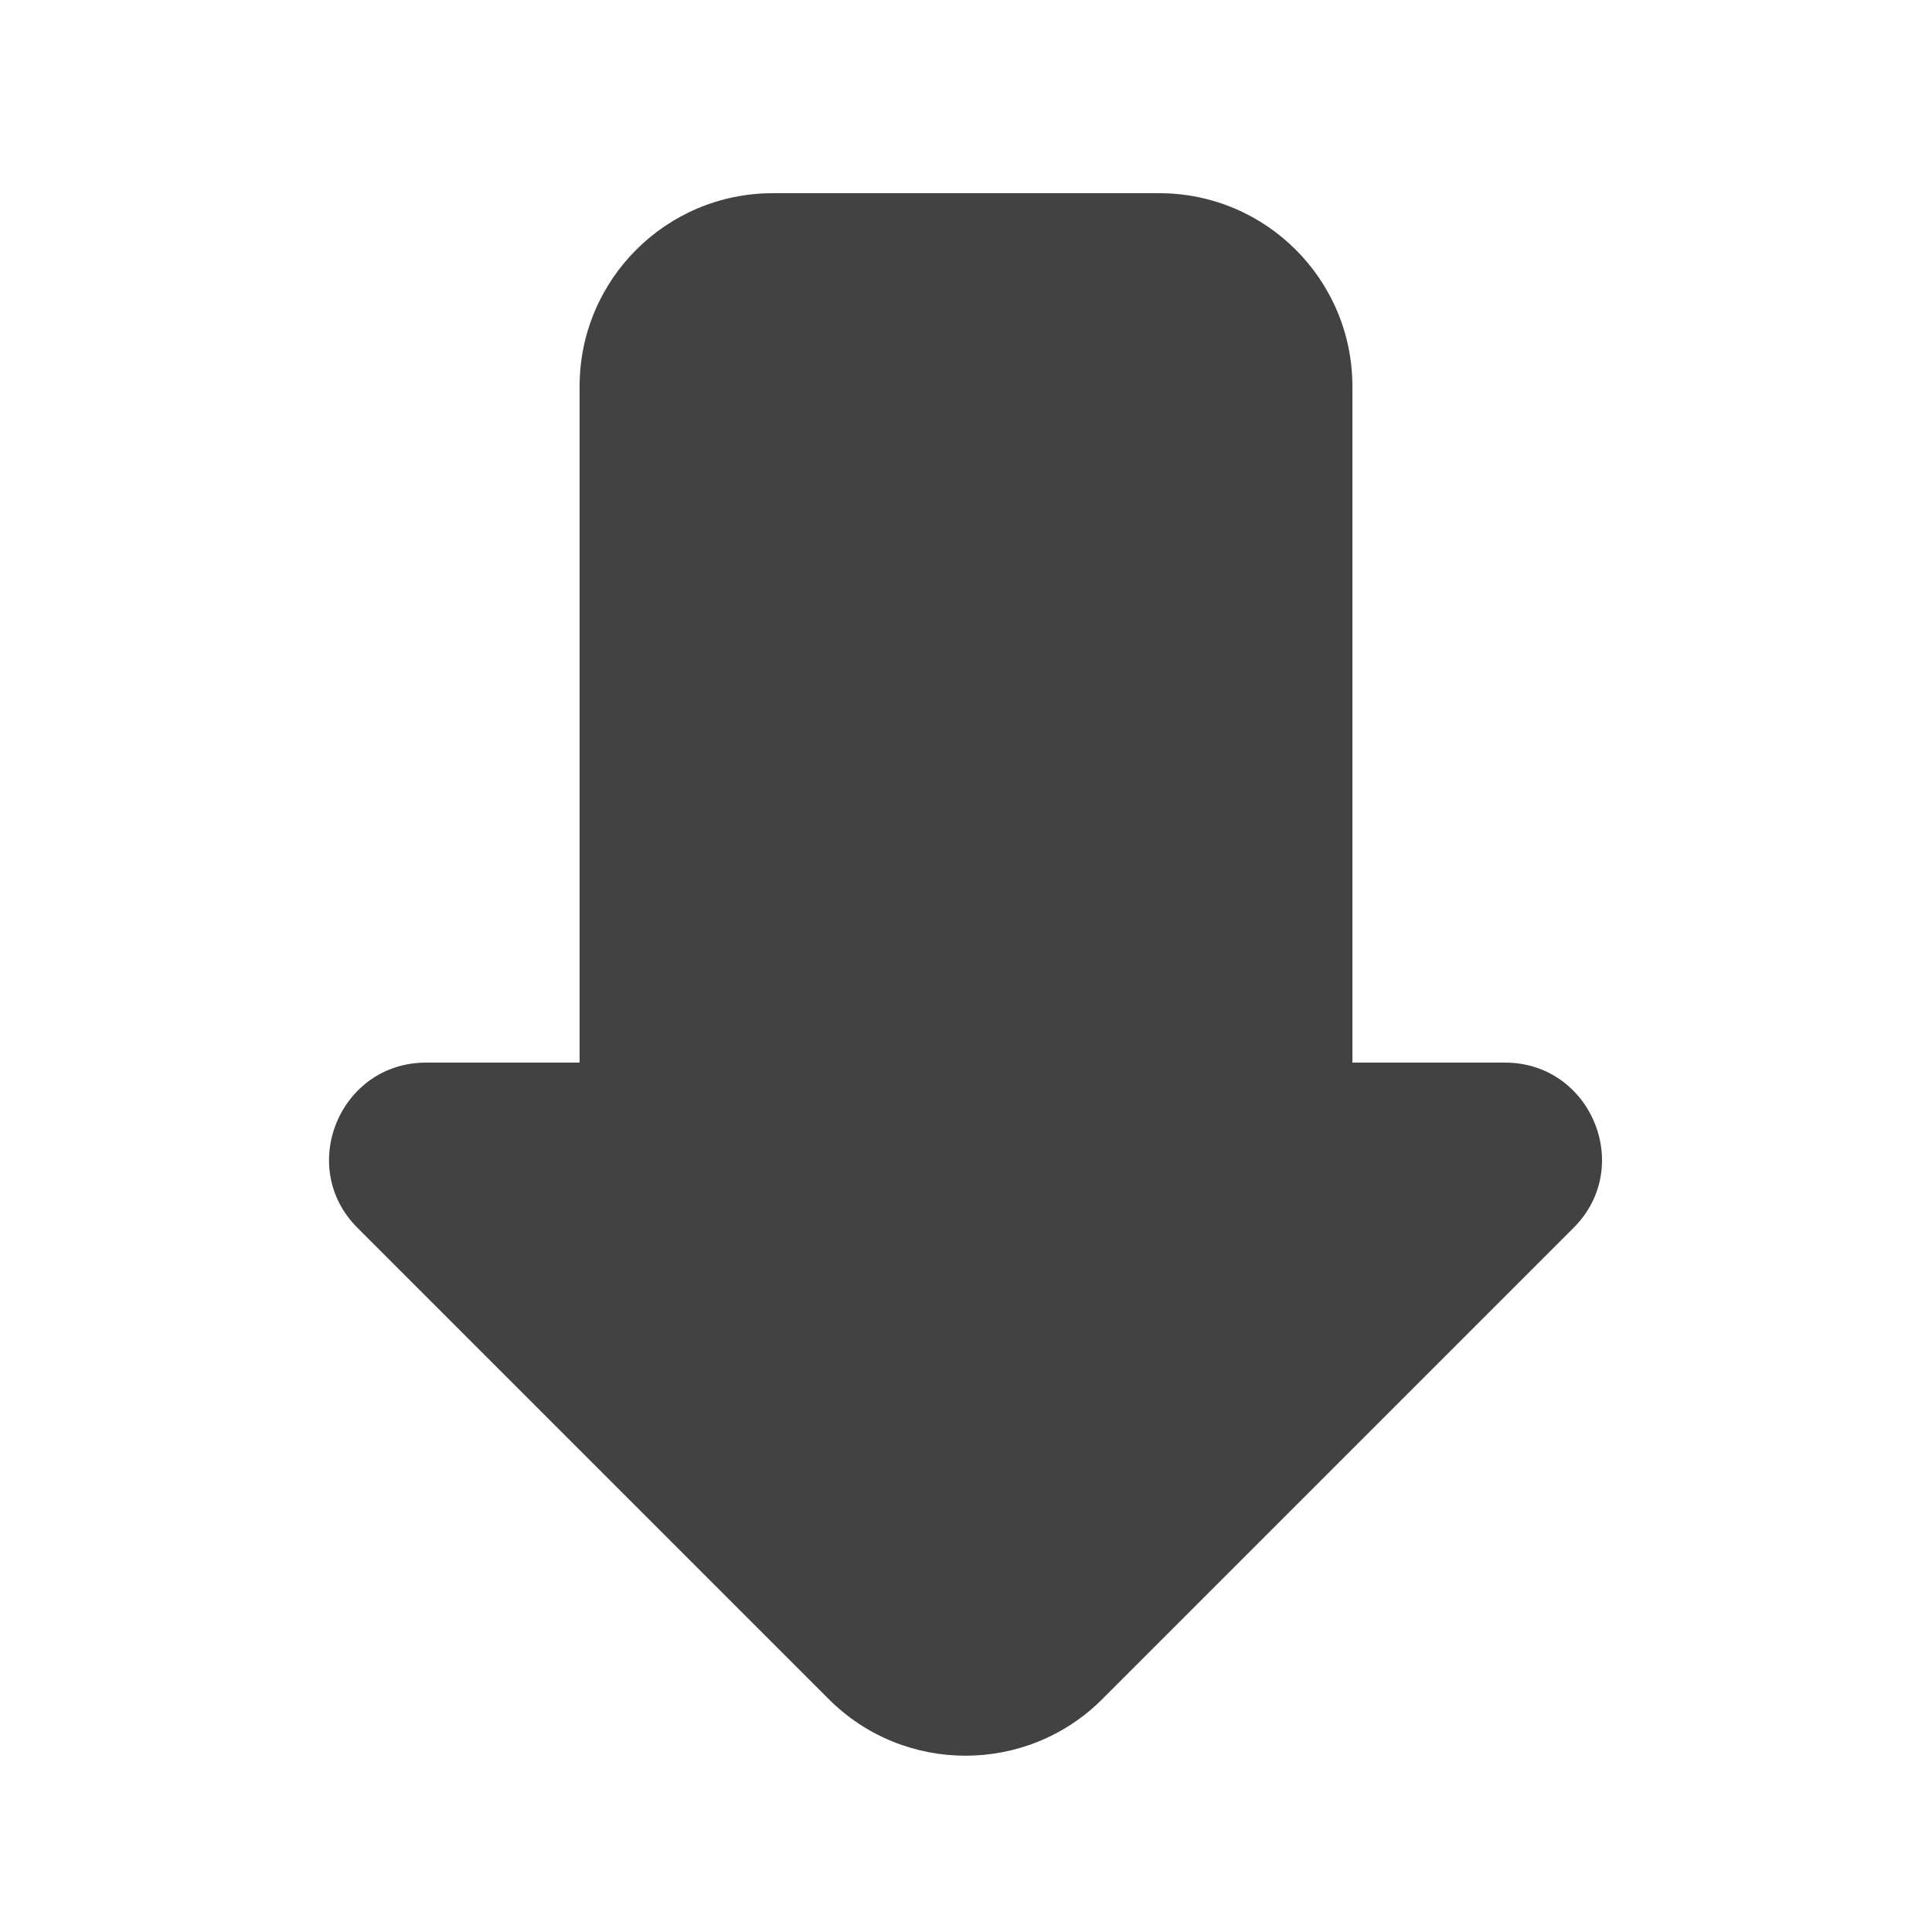
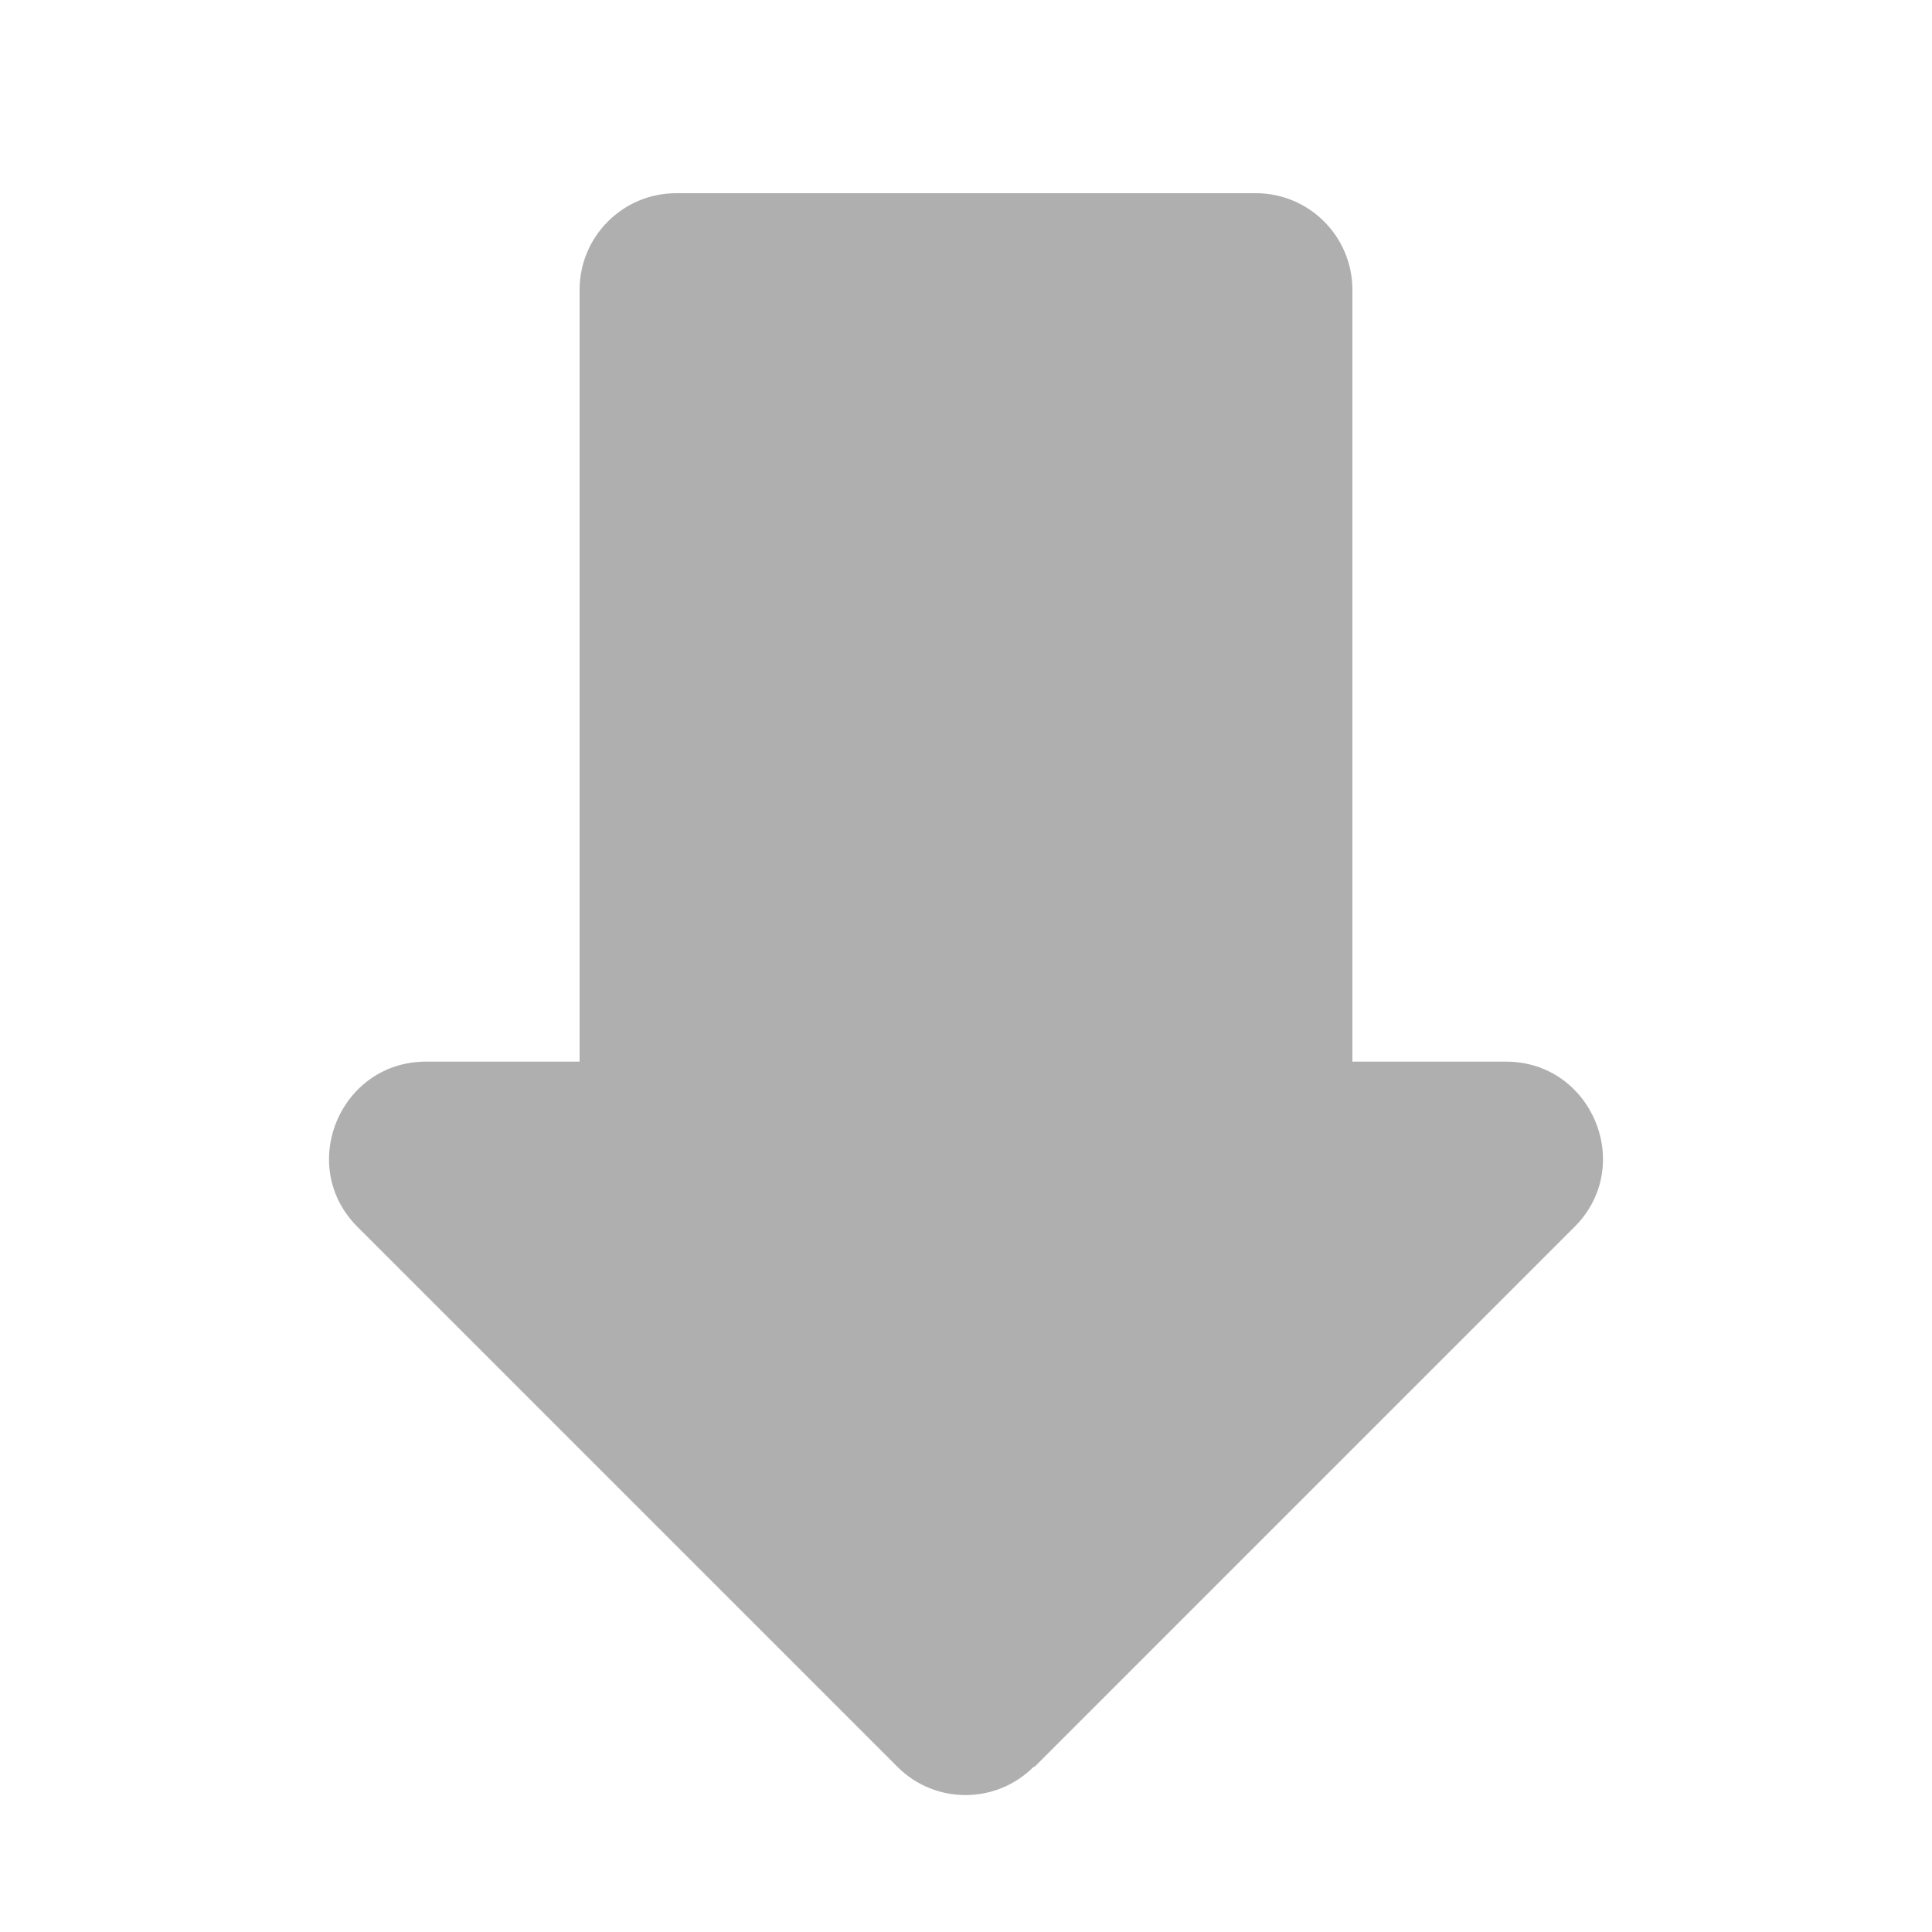
- <svg xmlns="http://www.w3.org/2000/svg" id="uuid-882a547a-9ad1-40bc-98e8-e25bd5a04b51" data-name="레이어 1" viewBox="0 0 20 20">
+ <svg xmlns="http://www.w3.org/2000/svg" id="uuid-aaf2dfc2-f7e3-4156-b4aa-768783b01f05" data-name="레이어 1" viewBox="0 0 20 20">
  <defs>
    <style>
-       .uuid-b7ded31c-0212-40e7-9bb5-03405631874d {
-         fill: #424242;
+       .uuid-598a9255-7545-4972-b453-f67d79fb5443 {
+         fill: #afafaf;
        stroke-width: 0px;
      }
    </style>
  </defs>
-   <rect class="uuid-b7ded31c-0212-40e7-9bb5-03405631874d" x="6" y="2" width="8" height="11" rx="2" ry="2" />
-   <path class="uuid-b7ded31c-0212-40e7-9bb5-03405631874d" d="M11.41,17.59l4.88-4.88c.63-.63.18-1.71-.71-1.71H4.41c-.89,0-1.34,1.08-.71,1.71l4.88,4.88c.78.78,2.05.78,2.83,0Z" />
+   <rect class="uuid-598a9255-7545-4972-b453-f67d79fb5443" x="6" y="2" width="8" height="11" rx="1" ry="1" />
+   <path class="uuid-598a9255-7545-4972-b453-f67d79fb5443" d="M10.71,18.29l5.59-5.59c.63-.63.18-1.71-.71-1.71H4.41c-.89,0-1.34,1.08-.71,1.71l5.59,5.59c.39.39,1.02.39,1.41,0Z" />
</svg>
